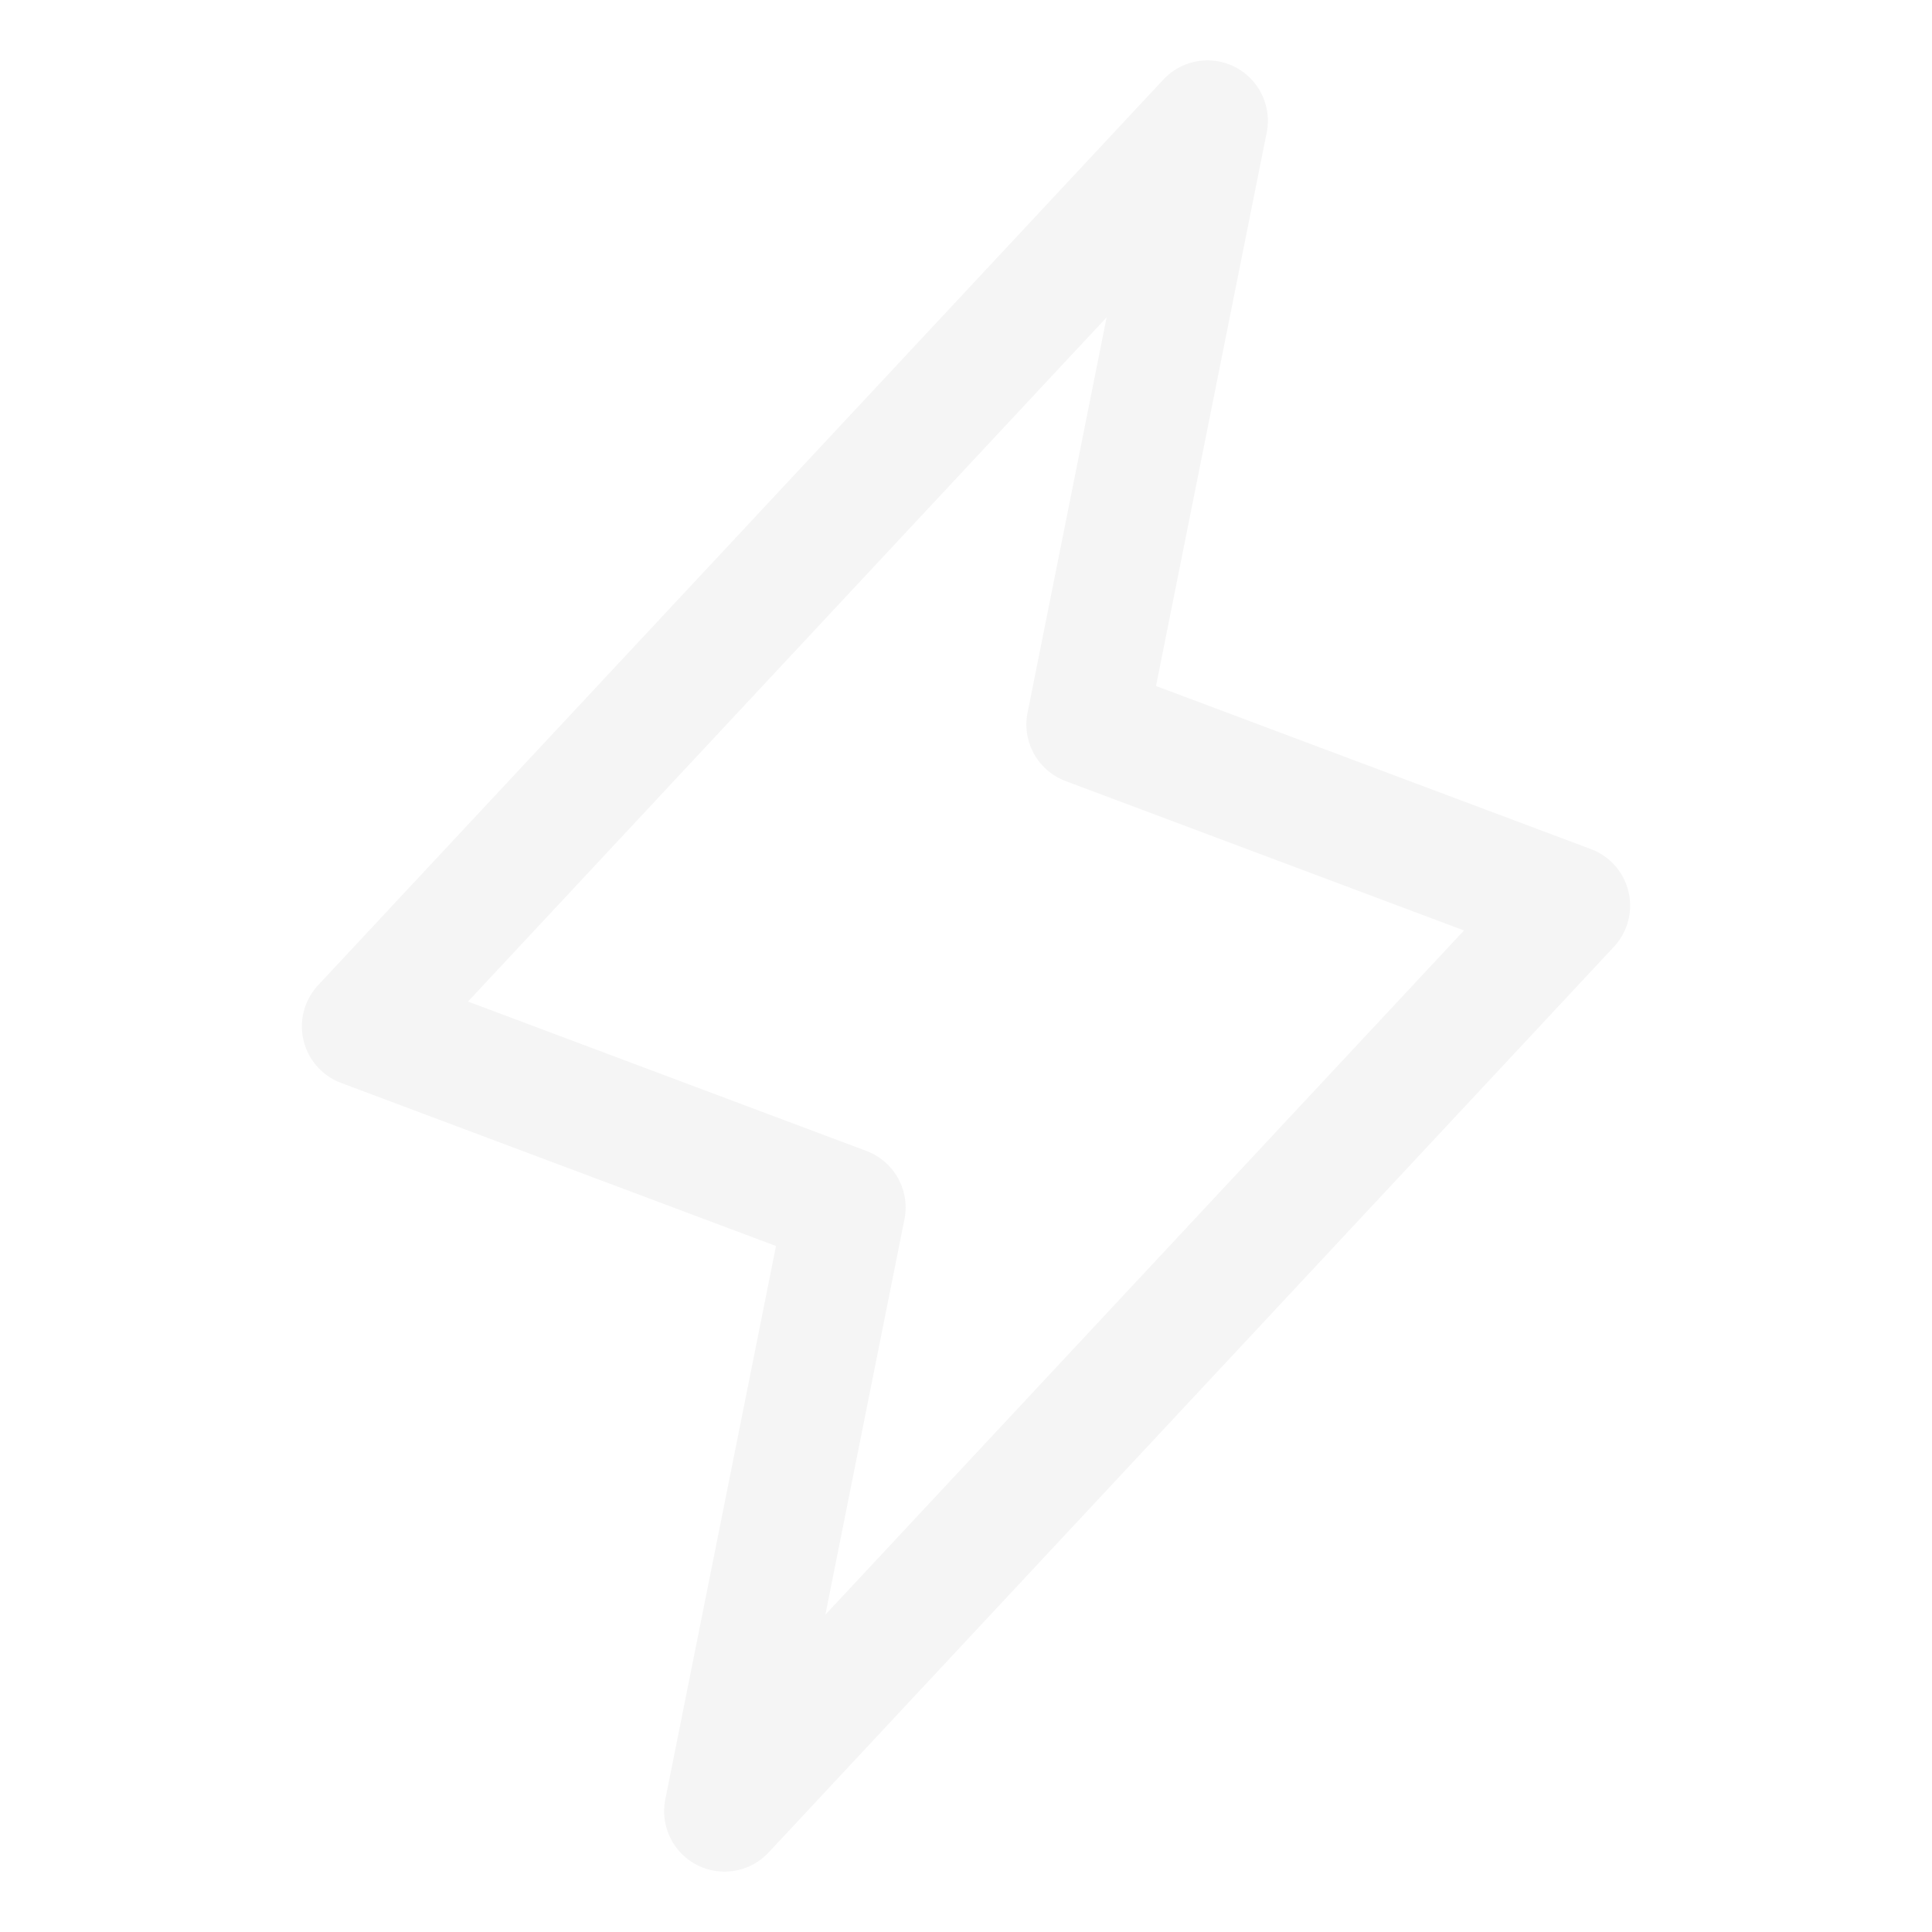
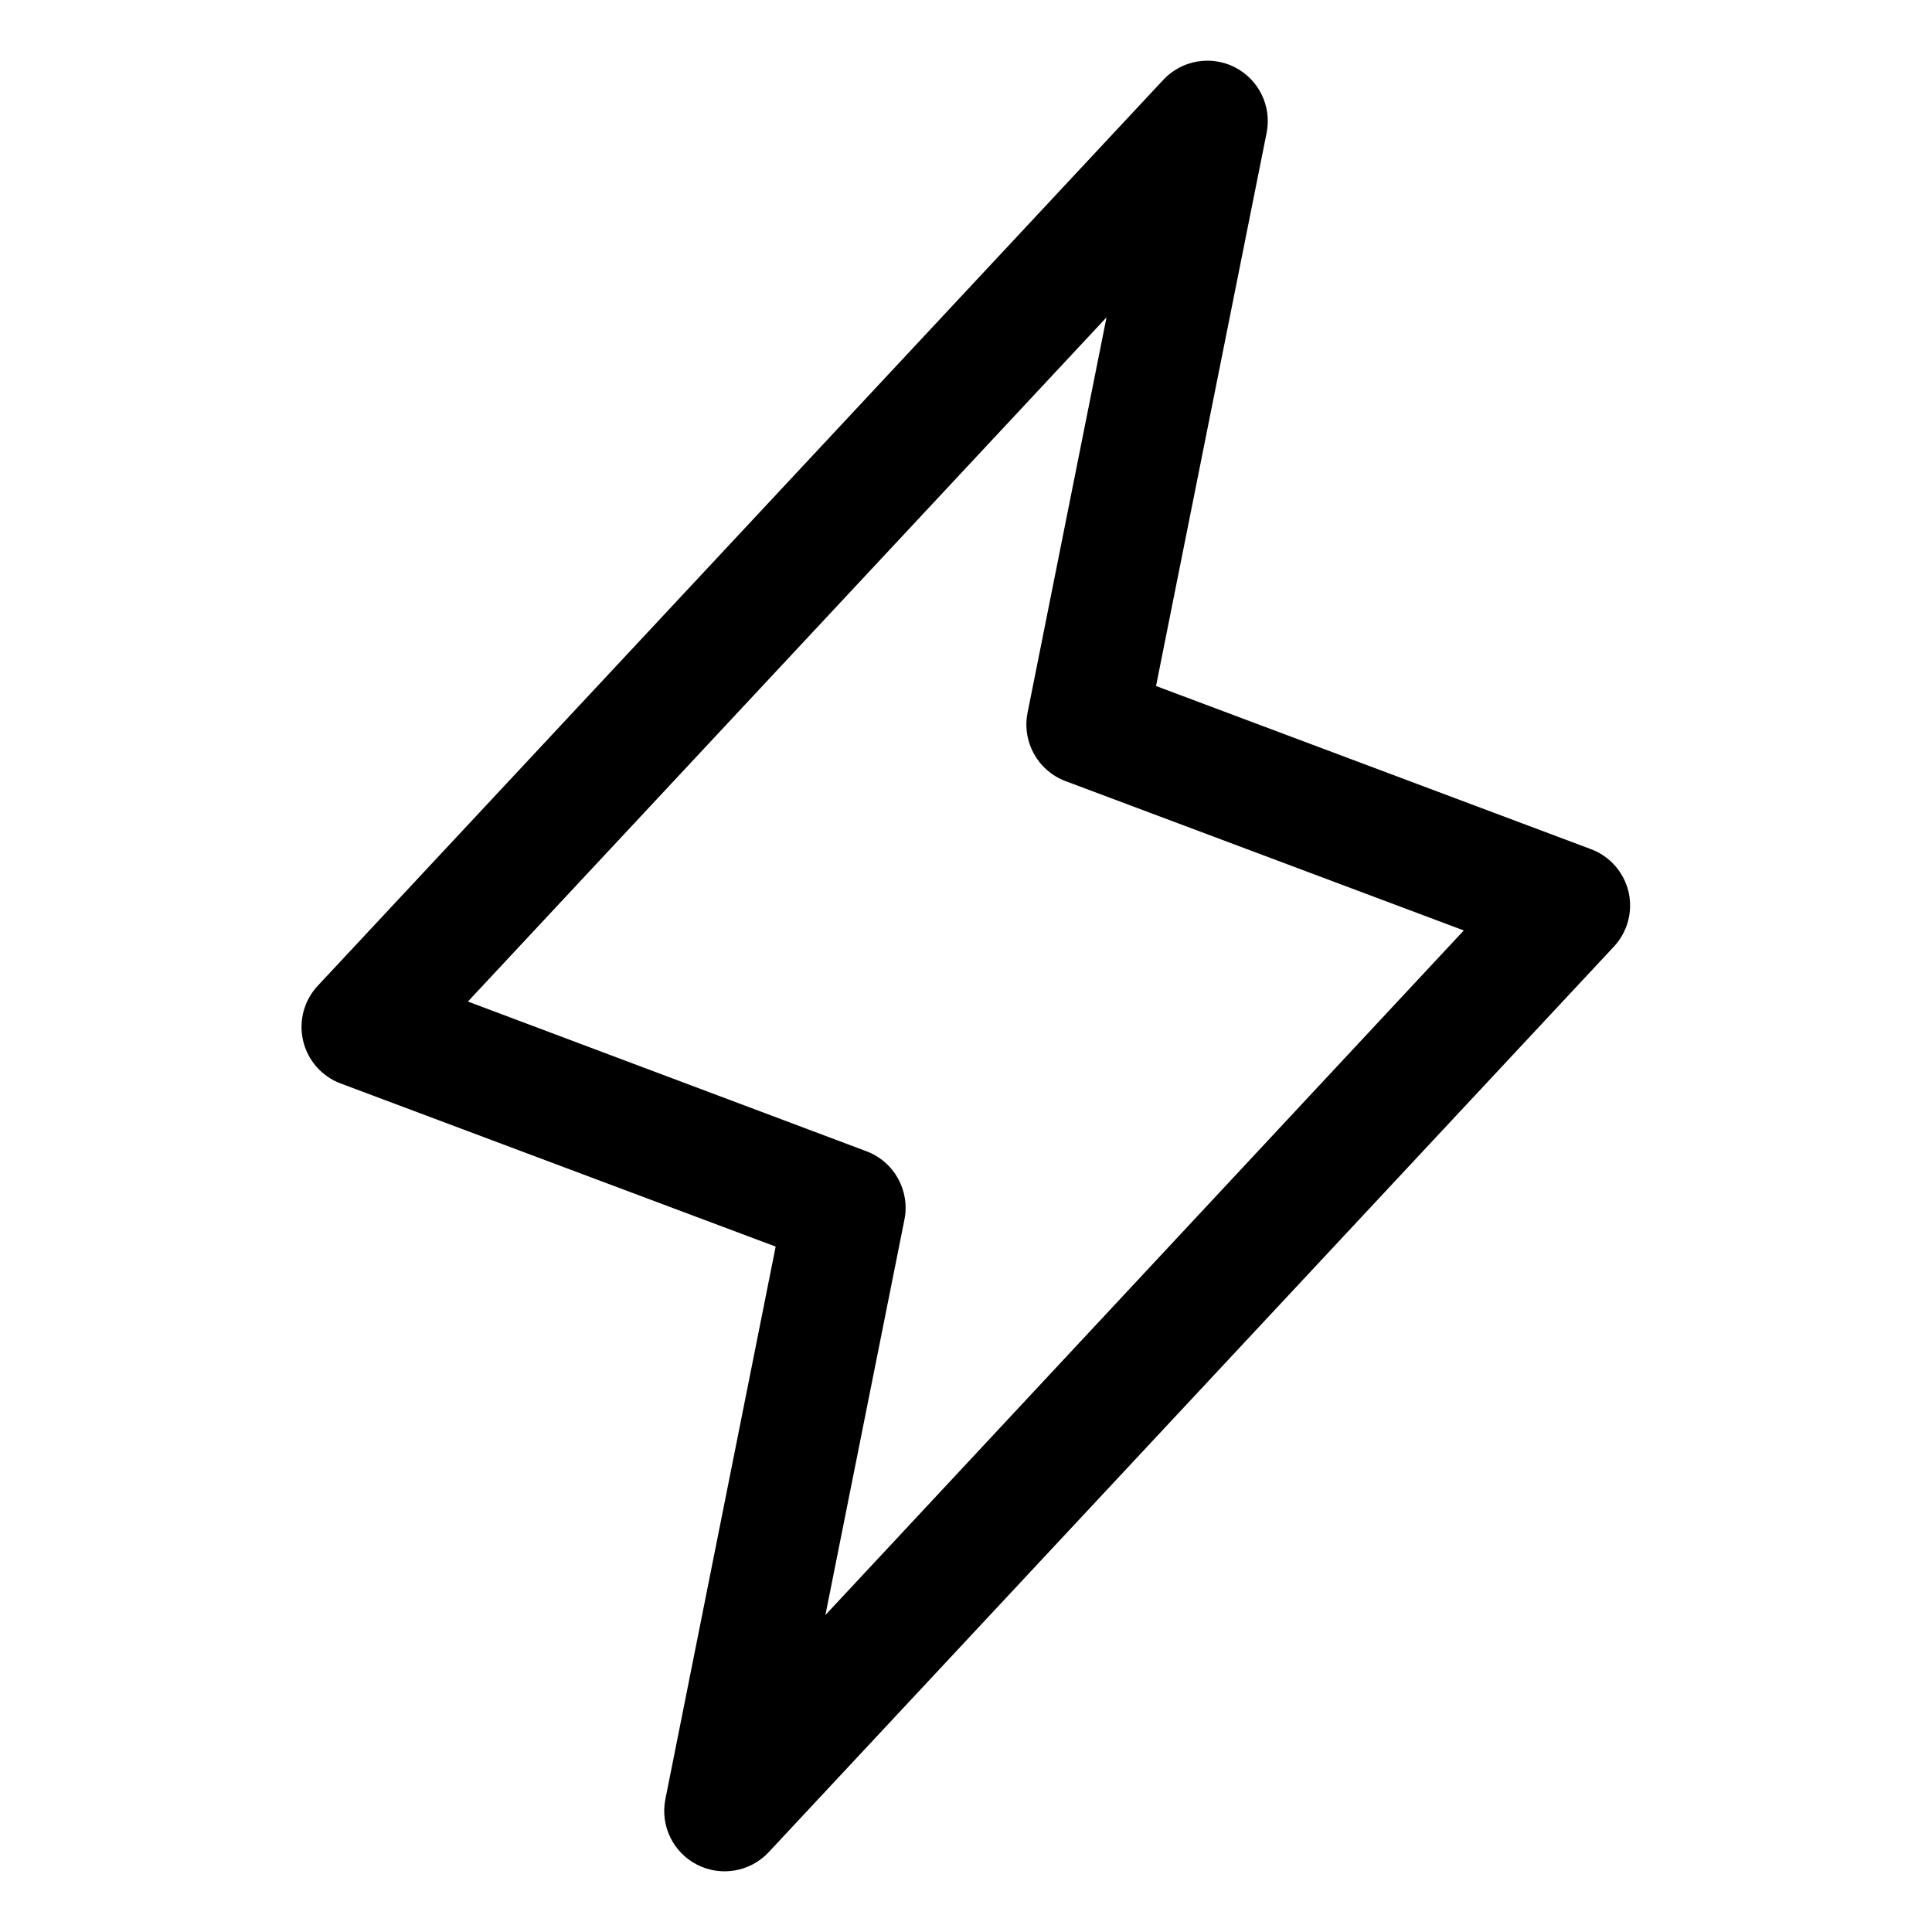
- <svg xmlns="http://www.w3.org/2000/svg" width="192" height="192" fill="#f5f5f5" viewBox="0 0 256 256">
-   <rect width="256" height="256" fill="none" />
-   <polygon points="96 240 112 160 48 136 160 16 144 96 208 120 96 240" fill="none" stroke="#f5f5f5" stroke-linecap="round" stroke-linejoin="round" stroke-width="16" />
+ <svg xmlns="http://www.w3.org/2000/svg" width="20" height="20" fill="#000000" viewBox="0 0 256 256">
+   <path d="M215.79,118.17a8,8,0,0,0-5-5.66L153.18,90.9l14.66-73.33a8,8,0,0,0-13.69-7l-112,120a8,8,0,0,0,3,13l57.63,21.61L88.16,238.43a8,8,0,0,0,13.69,7l112-120A8,8,0,0,0,215.79,118.17ZM109.37,214l10.47-52.38a8,8,0,0,0-5-9.06L62,132.71l84.62-90.66L136.16,94.43a8,8,0,0,0,5,9.06l52.8,19.8Z" />
</svg>
